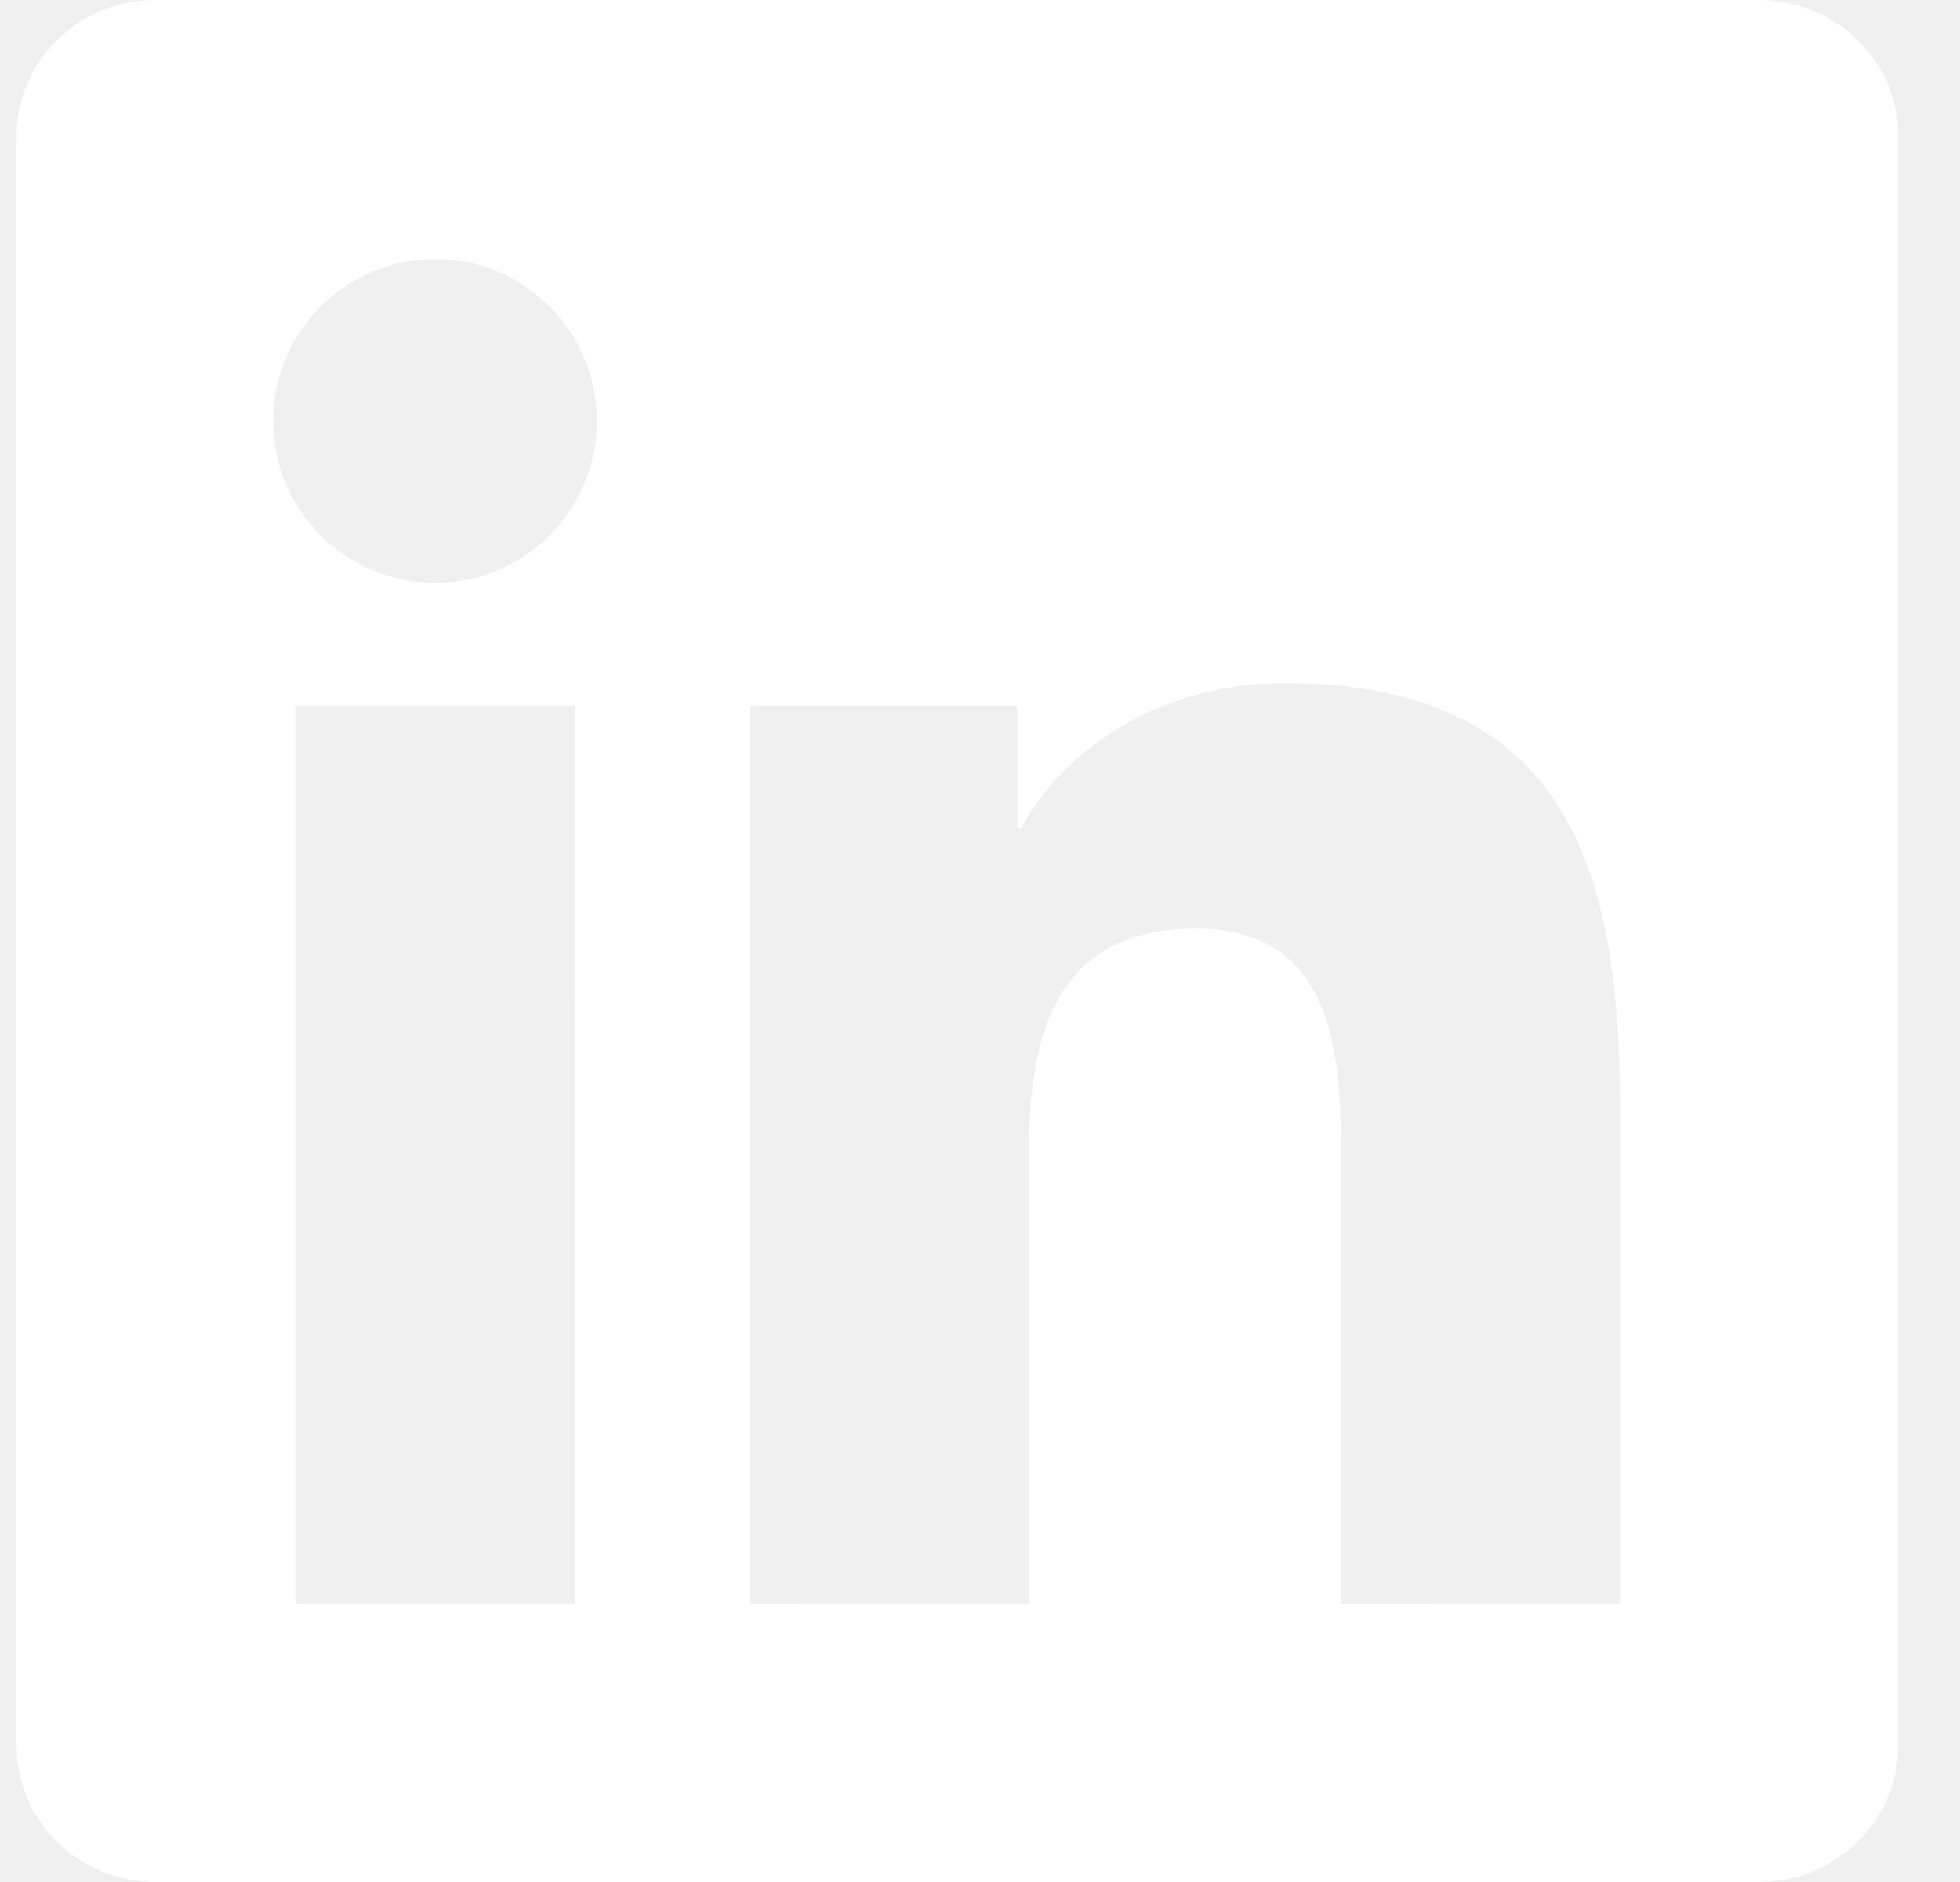
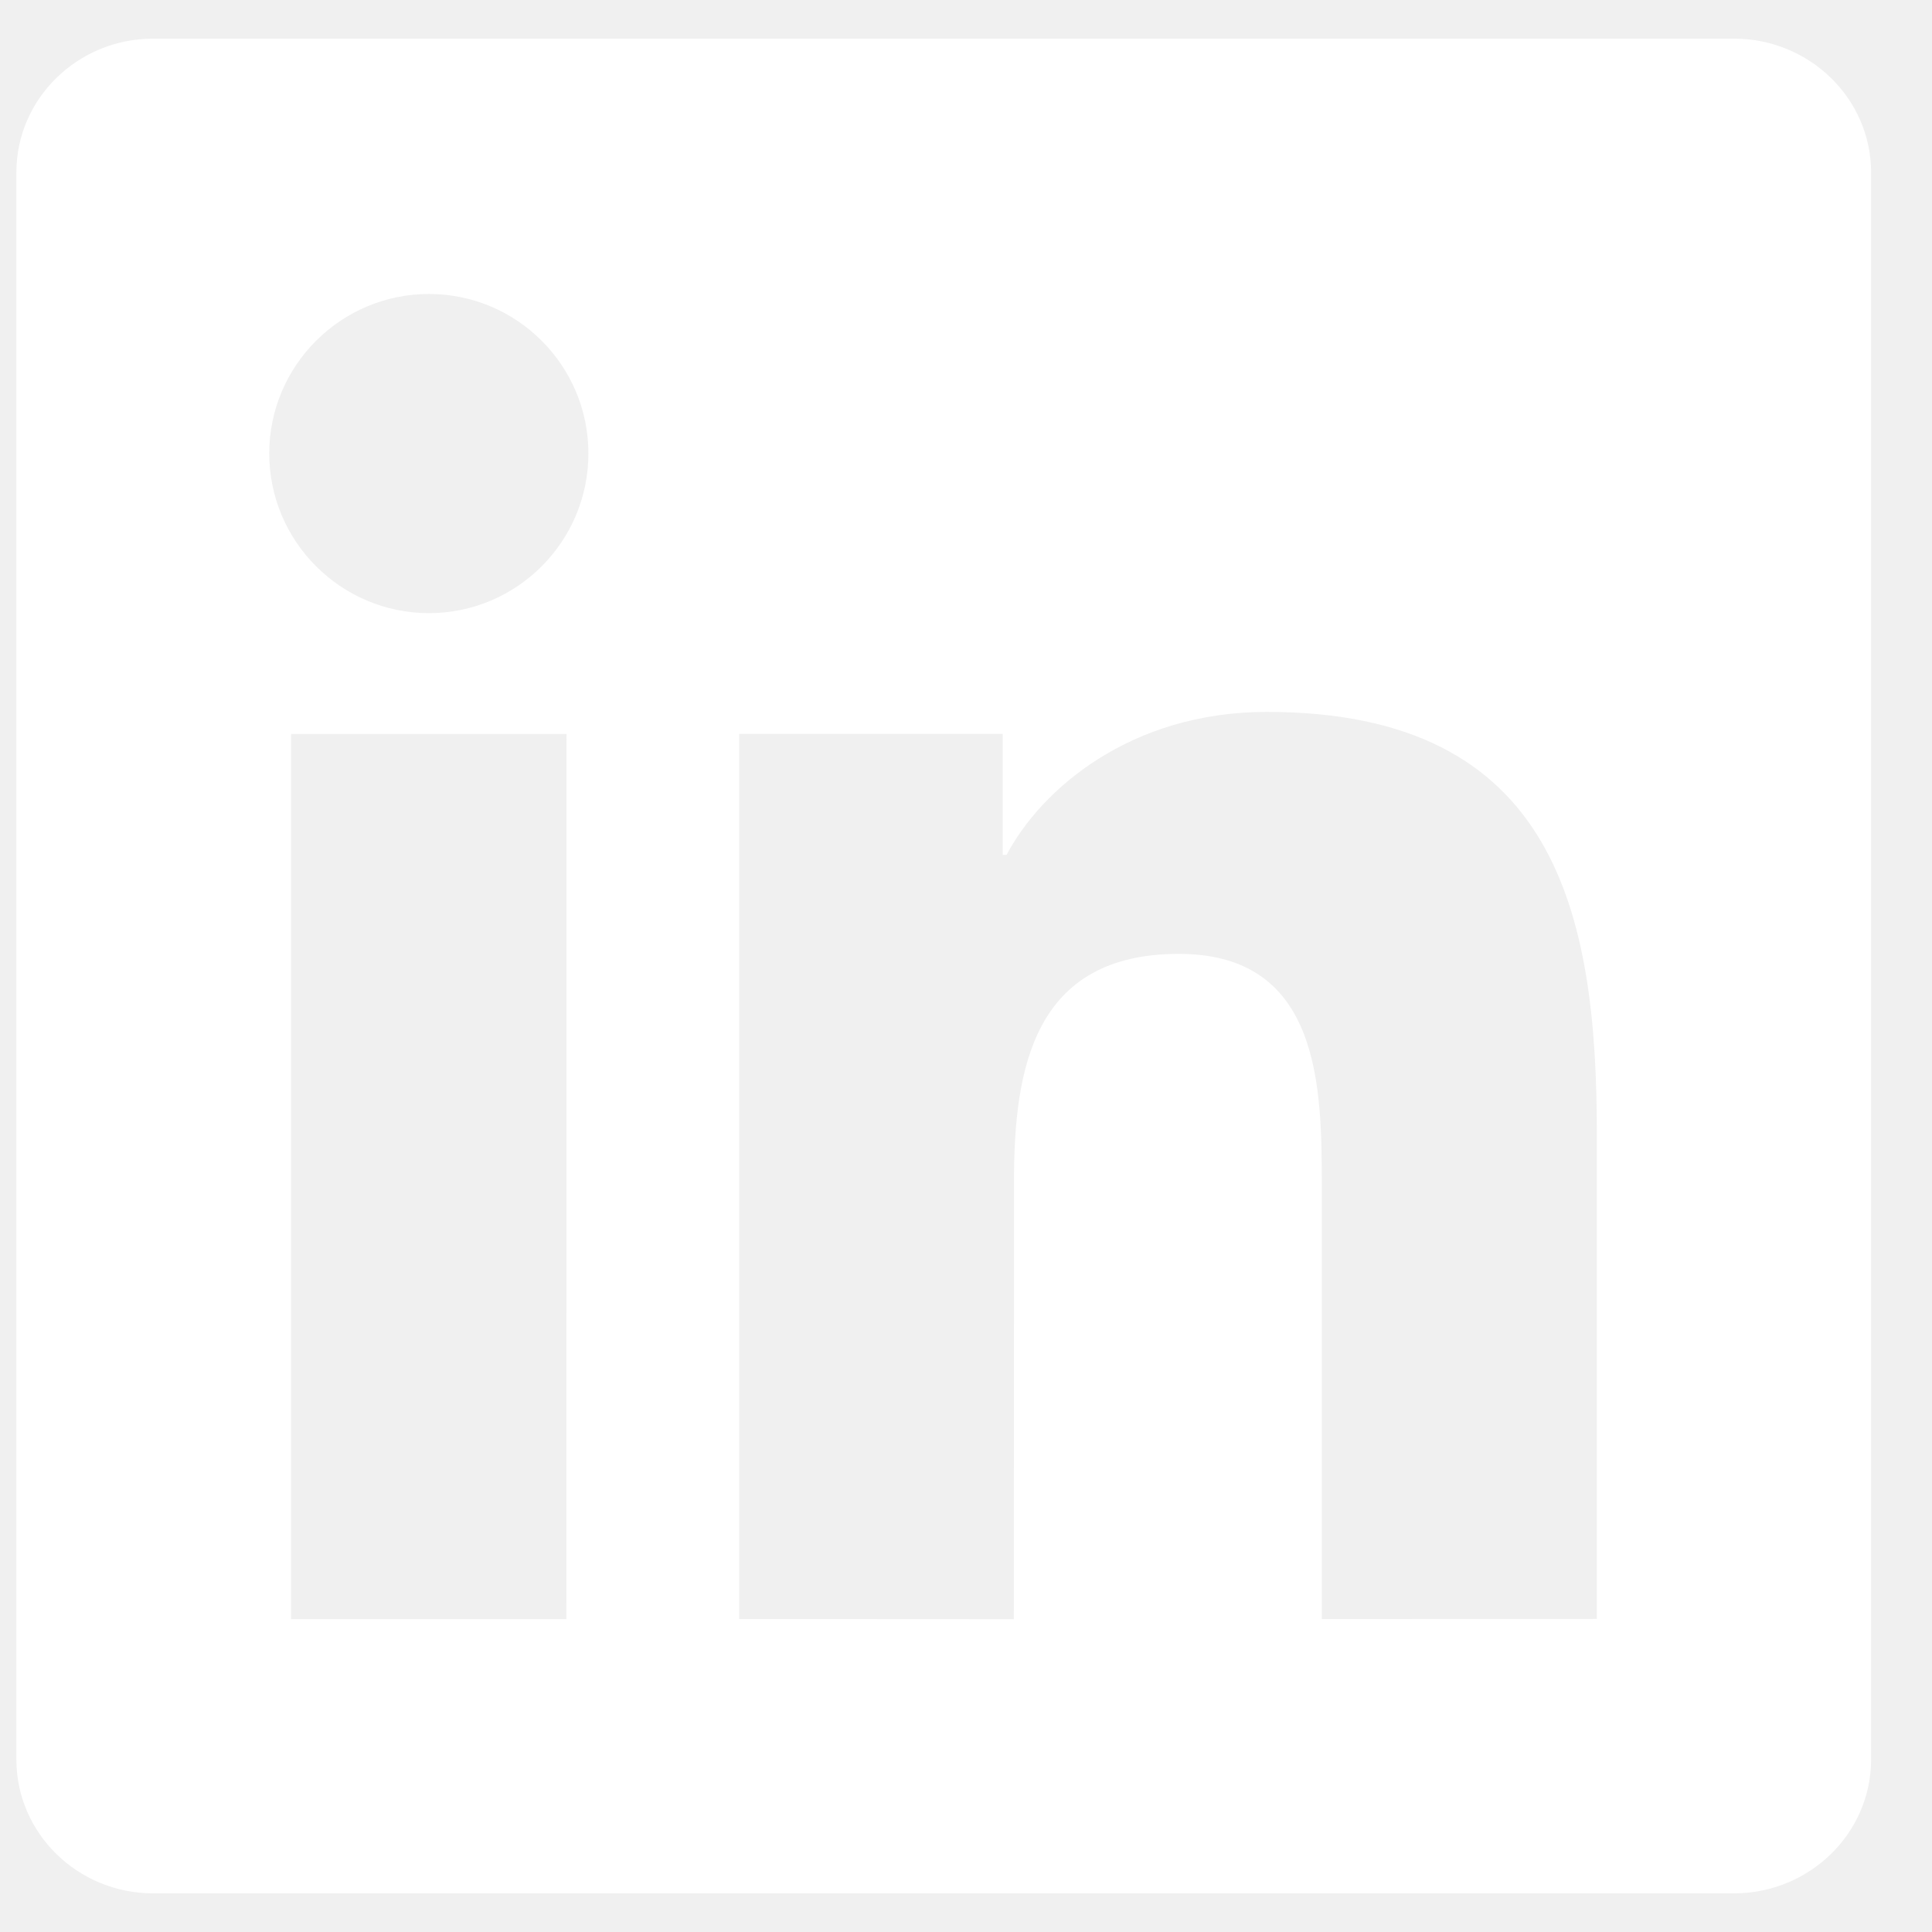
- <svg xmlns="http://www.w3.org/2000/svg" width="25" height="24" viewBox="0 0 25 24" fill="none">
+ <svg xmlns="http://www.w3.org/2000/svg" width="25" height="25" viewBox="0 0 25 24" fill="none">
  <path fill-rule="evenodd" clip-rule="evenodd" d="M5.551 3.304C4.412 3.304 3.484 4.23 3.484 5.368C3.484 6.507 4.412 7.434 5.551 7.434C6.689 7.434 7.614 6.507 7.614 5.368C7.614 4.23 6.689 3.304 5.551 3.304ZM3.767 8.998V20.451H7.329L7.331 8.998H3.767ZM9.565 8.997V20.45L13.119 20.452L13.121 14.784C13.121 13.33 13.374 11.843 15.254 11.843C17.104 11.843 17.104 13.598 17.104 14.879V20.45L20.663 20.449V14.169C20.663 11.335 20.146 8.712 16.393 8.712C14.63 8.712 13.477 9.709 13.025 10.562H12.975L12.975 8.997H9.565ZM22.436 24H1.982C1.006 24 0.212 23.223 0.212 22.268V1.731C0.212 0.776 1.006 0 1.982 0H22.436C23.415 0 24.212 0.776 24.212 1.731V22.268C24.212 23.223 23.415 24 22.436 24Z" fill="white" />
</svg>
